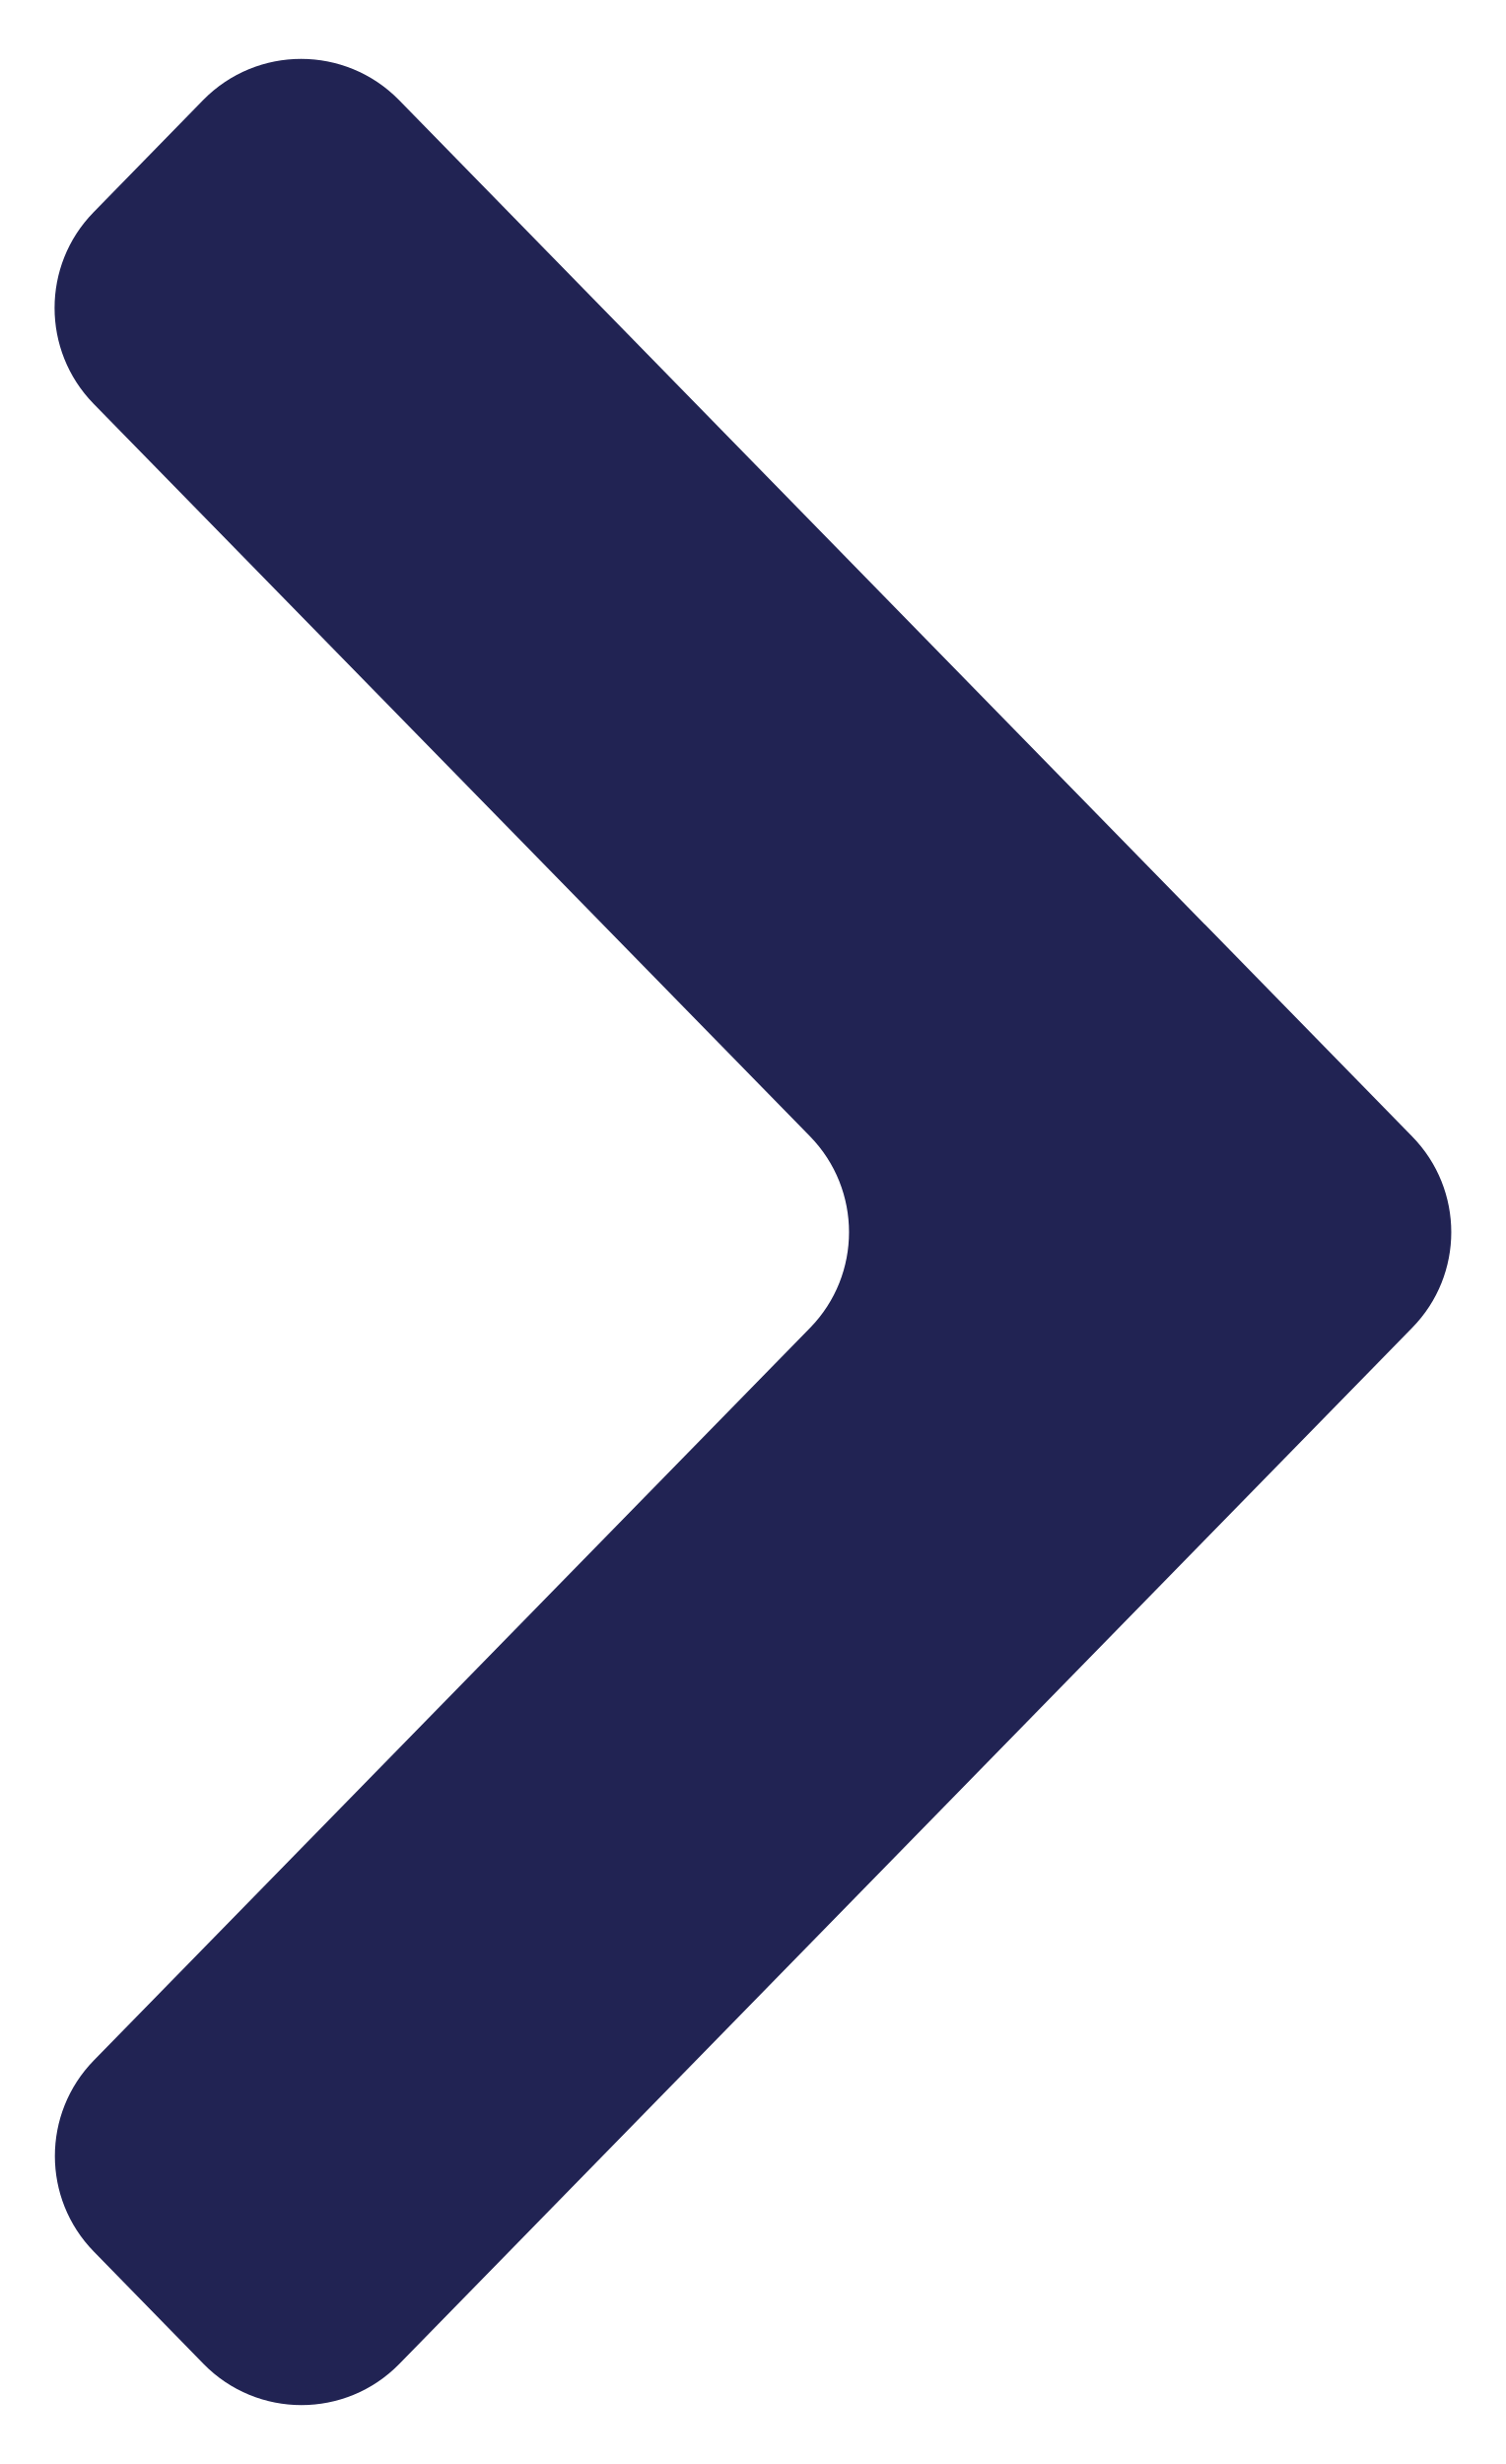
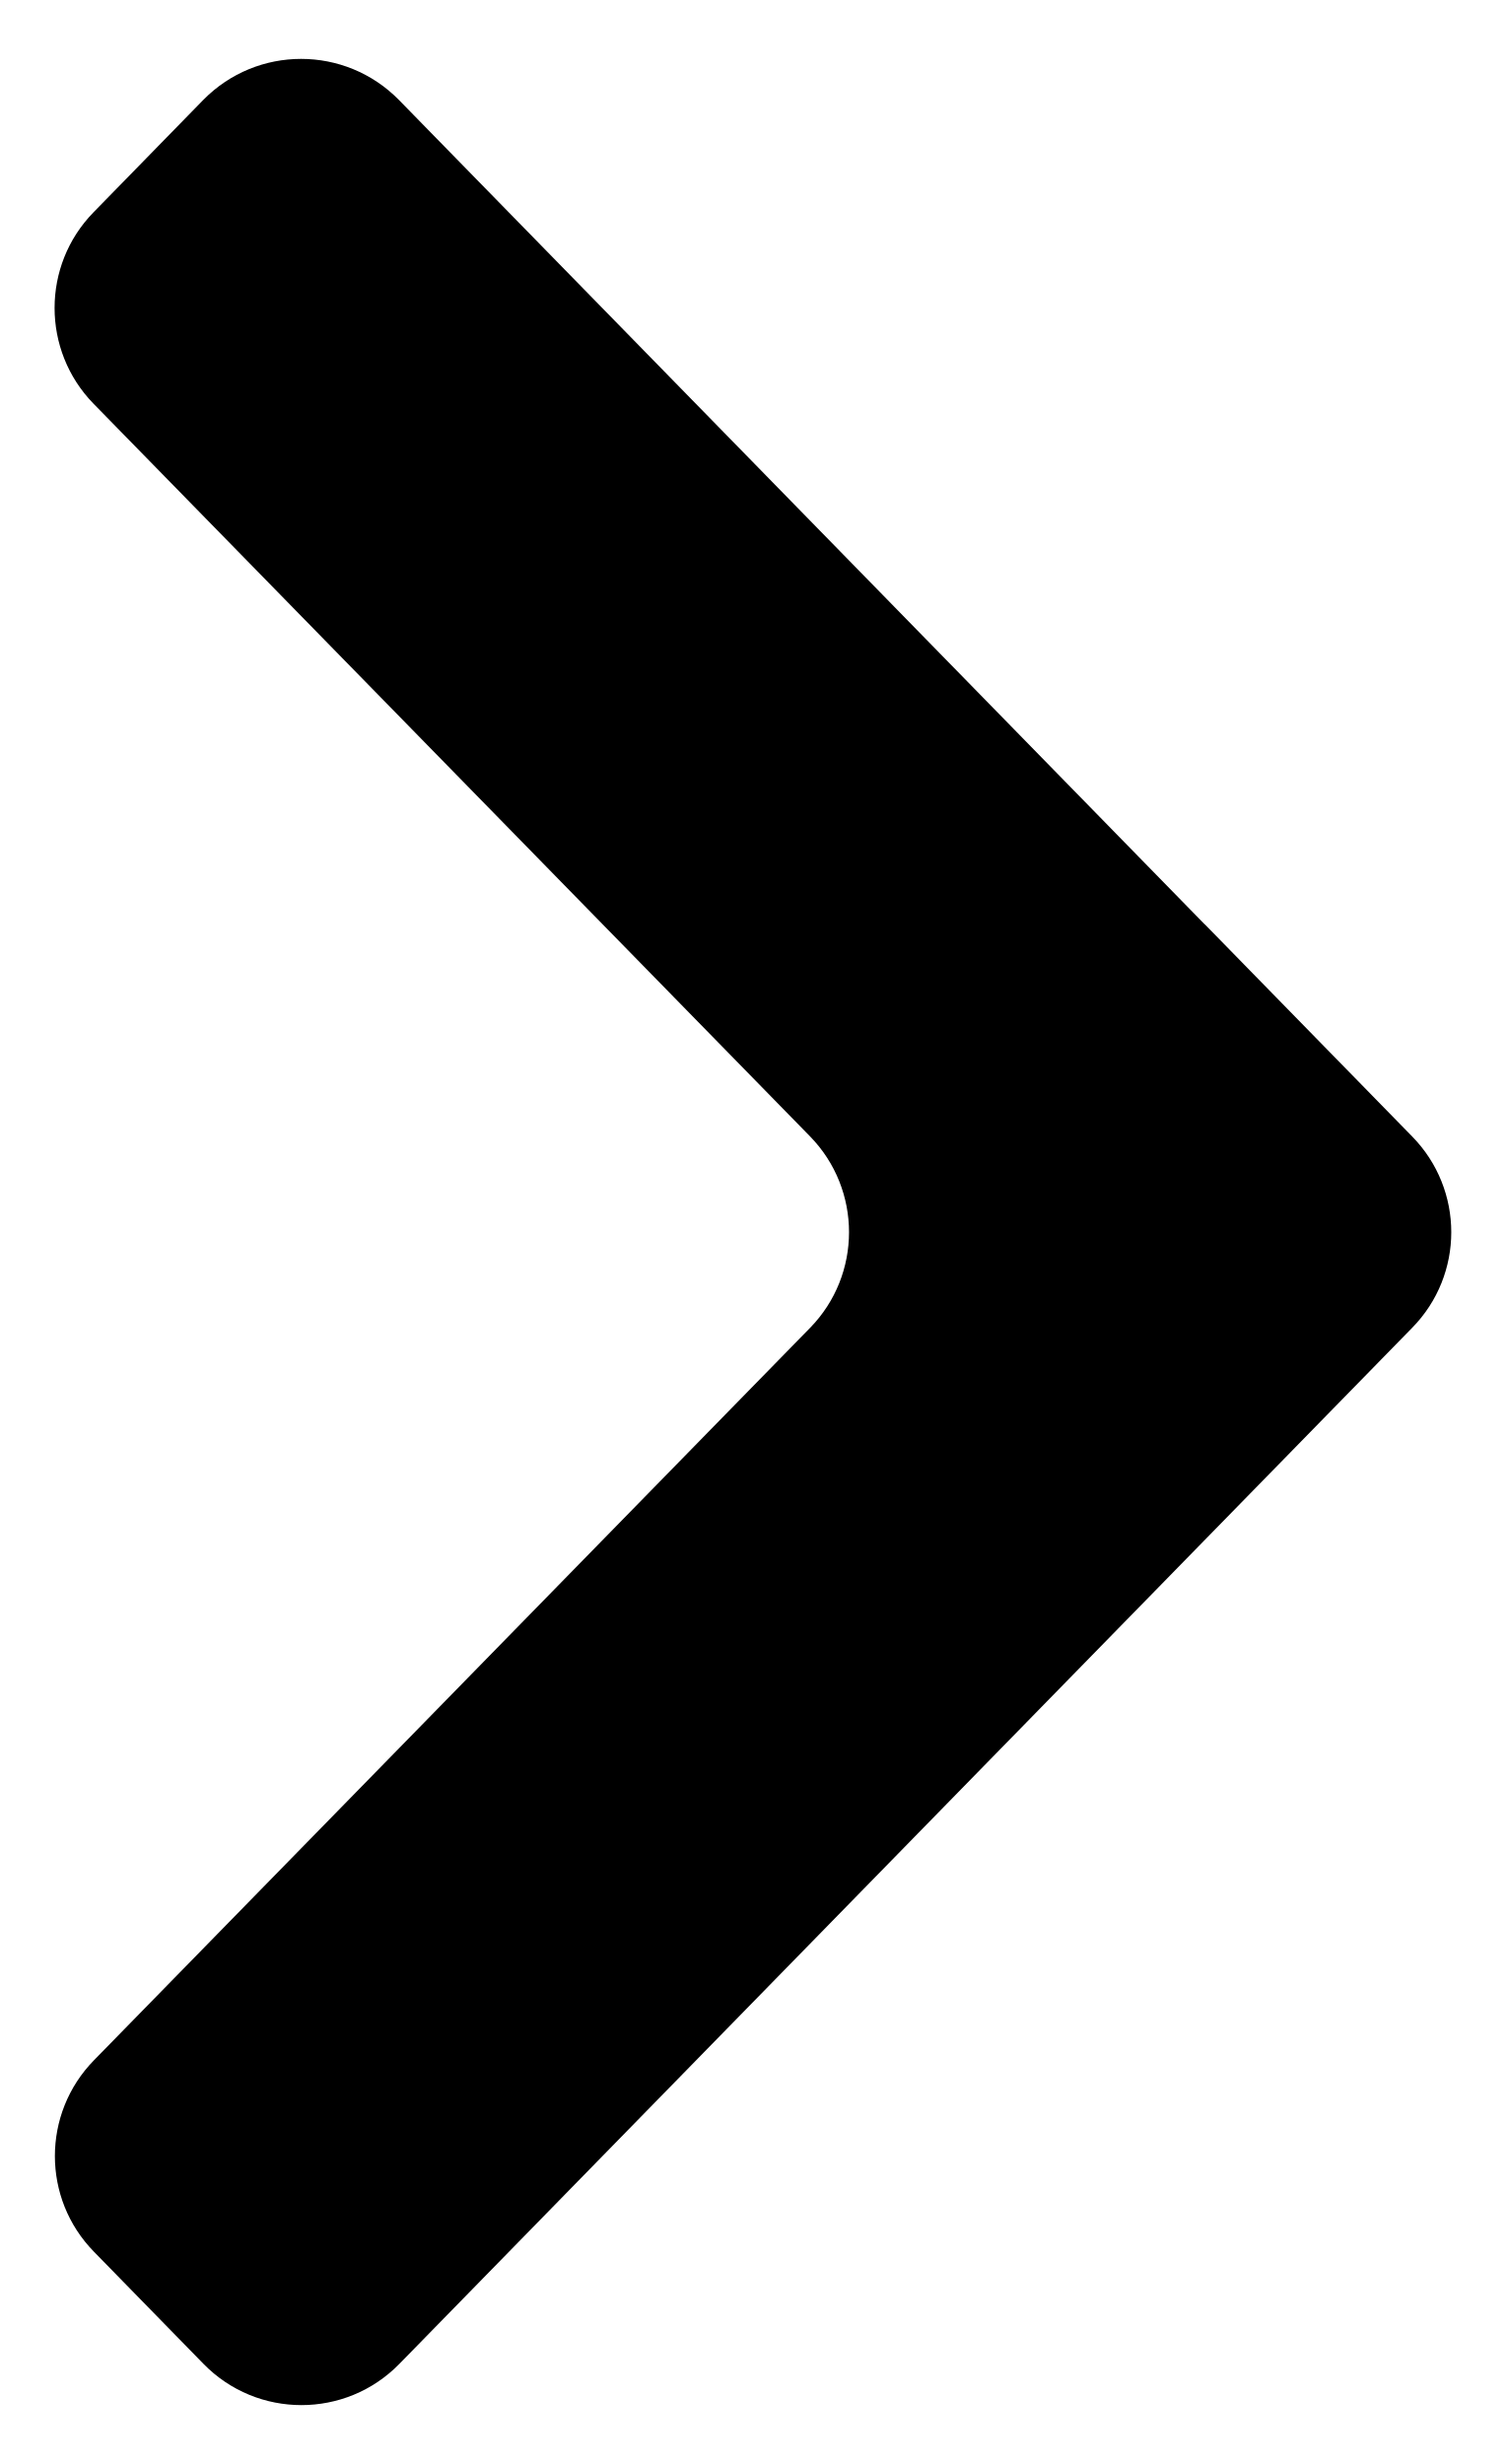
- <svg xmlns="http://www.w3.org/2000/svg" width="11" height="18" viewBox="0 0 11 18" fill="none">
-   <path fill-rule="evenodd" clip-rule="evenodd" d="M5.918 8.302C6.297 8.691 6.297 9.312 5.918 9.7L0.686 15.051C0.306 15.44 0.306 16.061 0.686 16.449L1.487 17.269C1.879 17.67 2.525 17.67 2.917 17.269L10.316 9.7C10.697 9.312 10.697 8.691 10.316 8.302L8.801 6.752C8.801 6.752 8.801 6.752 8.8 6.752C8.8 6.752 8.8 6.752 8.8 6.752L2.915 0.731C2.522 0.33 1.877 0.33 1.484 0.731L0.683 1.551C0.304 1.939 0.304 2.56 0.683 2.949L5.918 8.302Z" fill="#212353" />
+ <svg xmlns="http://www.w3.org/2000/svg" width="11" height="18" viewBox="0 0 11 18">
+   <path fill-rule="evenodd" clip-rule="evenodd" d="M5.918 8.302C6.297 8.691 6.297 9.312 5.918 9.7L0.686 15.051C0.306 15.44 0.306 16.061 0.686 16.449L1.487 17.269C1.879 17.67 2.525 17.67 2.917 17.269L10.316 9.7C10.697 9.312 10.697 8.691 10.316 8.302L8.801 6.752C8.801 6.752 8.801 6.752 8.8 6.752C8.8 6.752 8.8 6.752 8.8 6.752L2.915 0.731C2.522 0.33 1.877 0.33 1.484 0.731L0.683 1.551C0.304 1.939 0.304 2.56 0.683 2.949L5.918 8.302Z" />
</svg>
